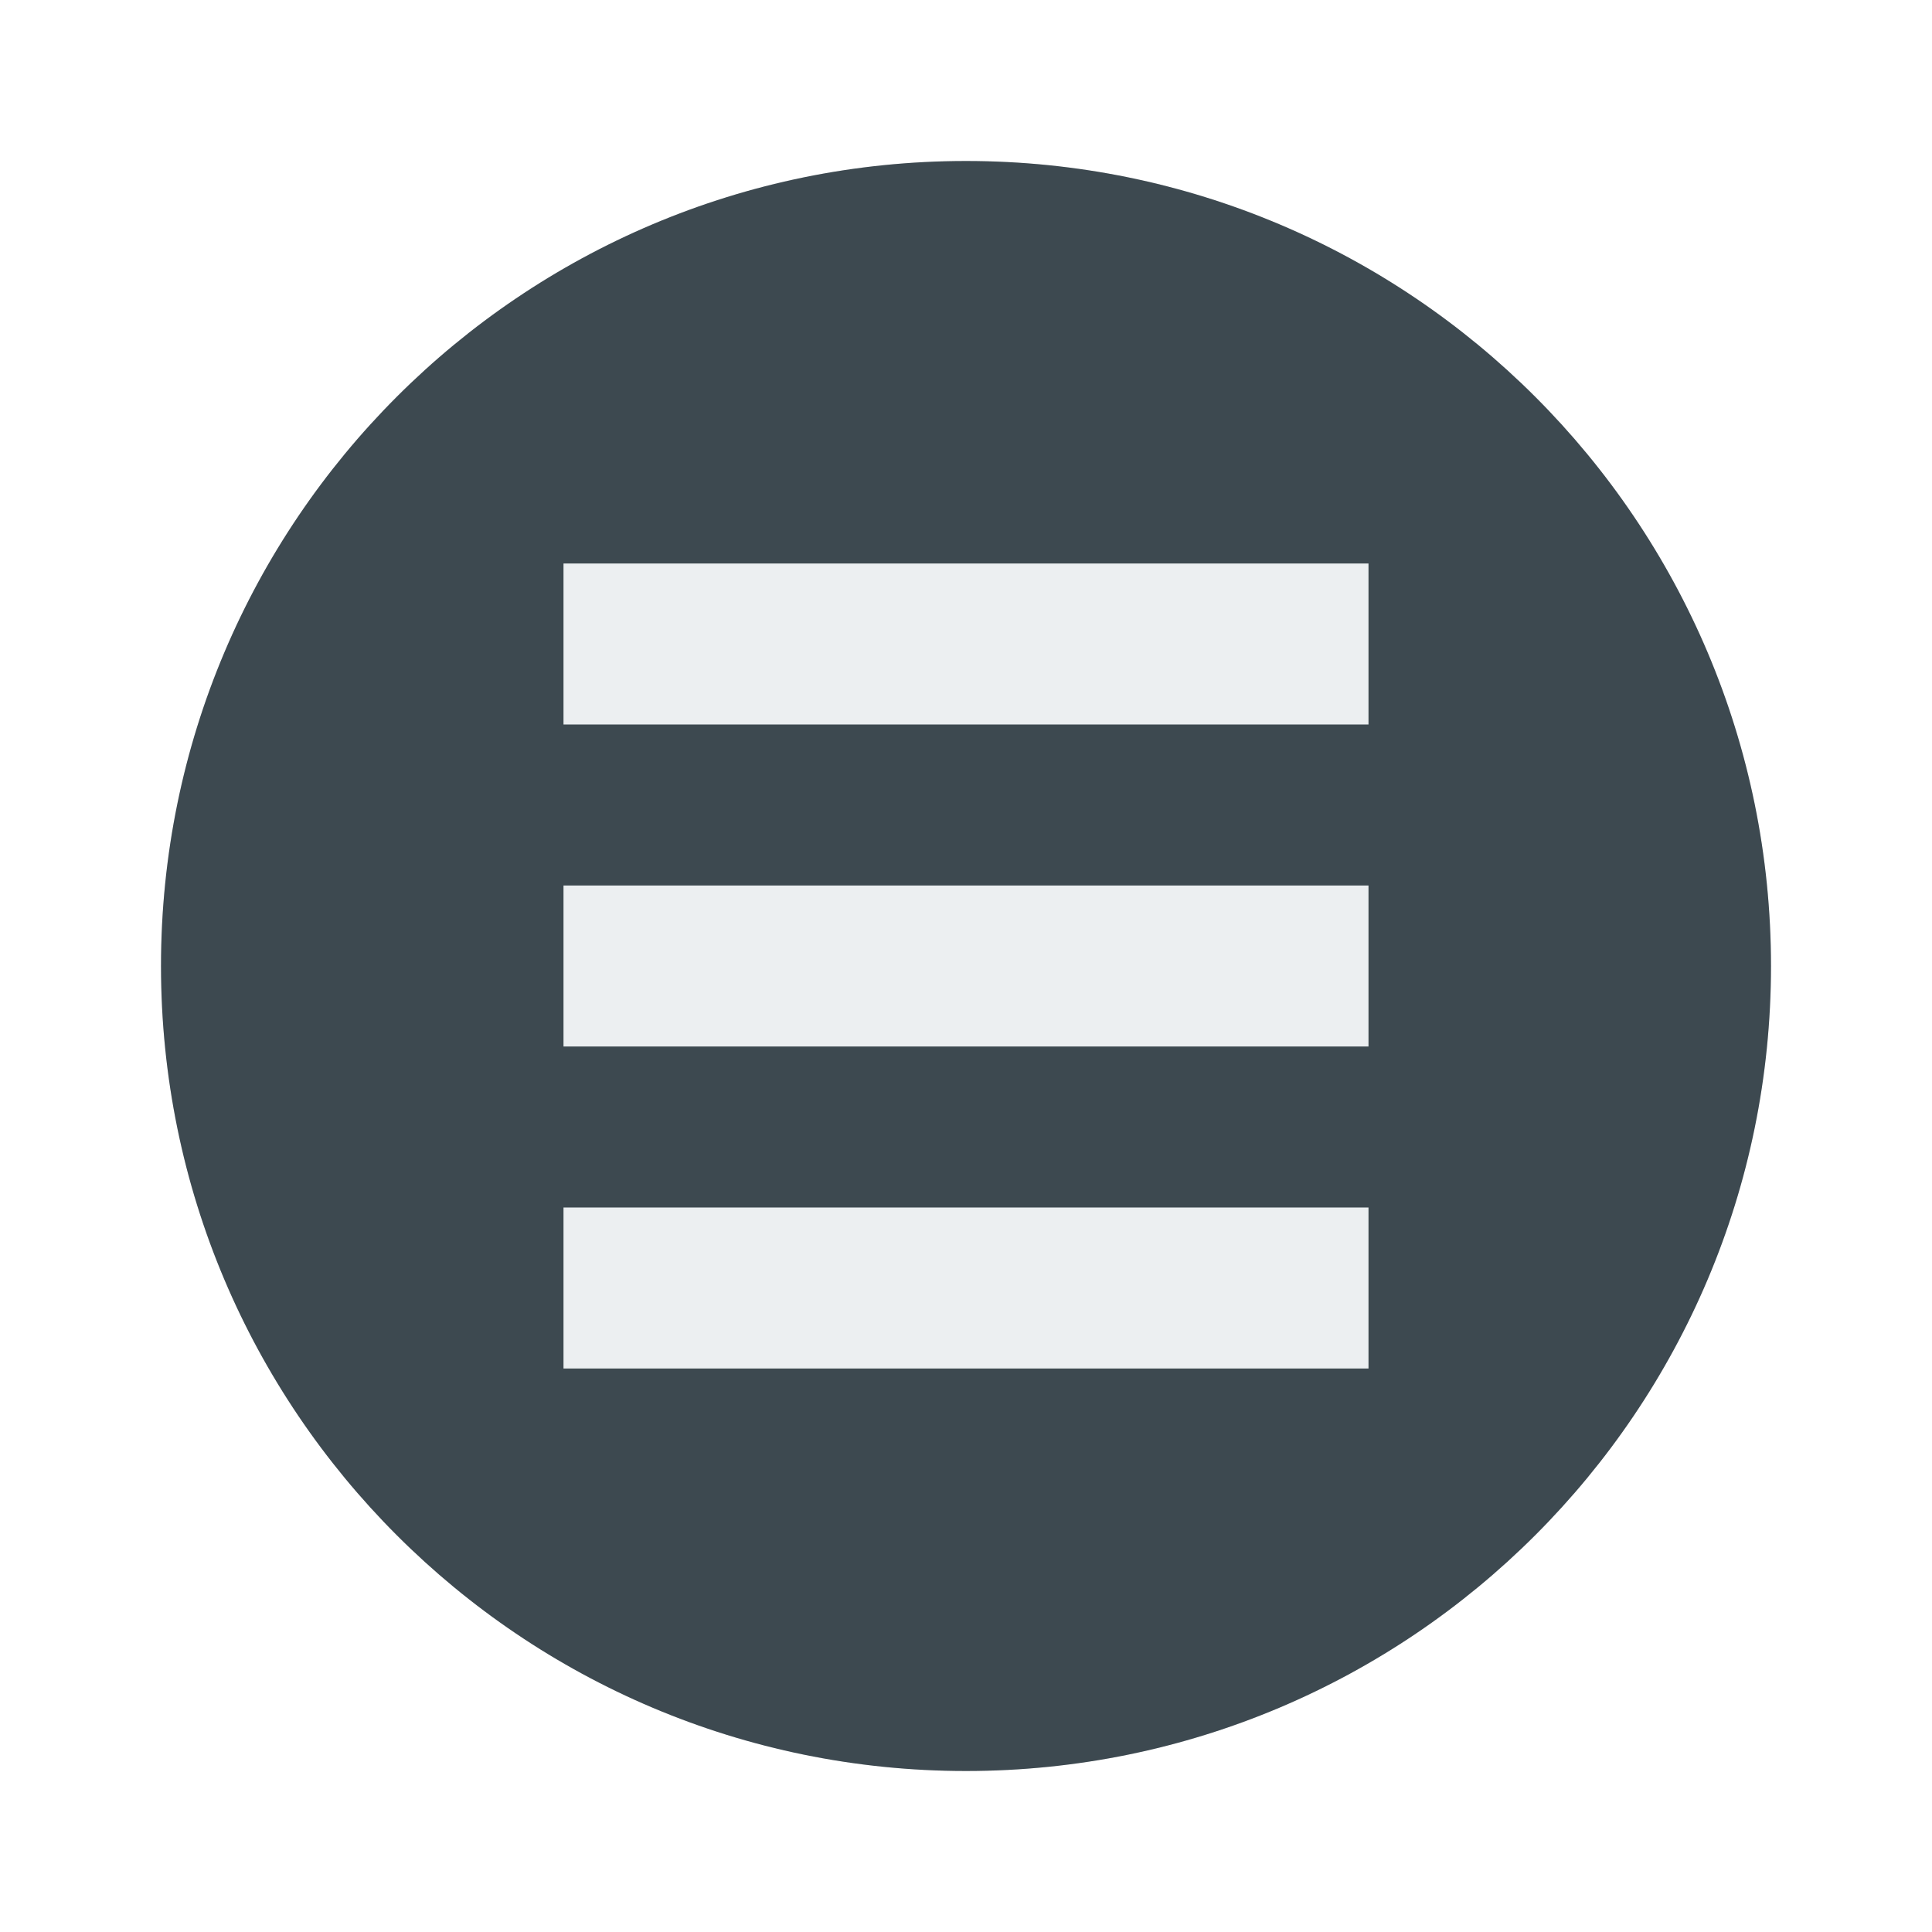
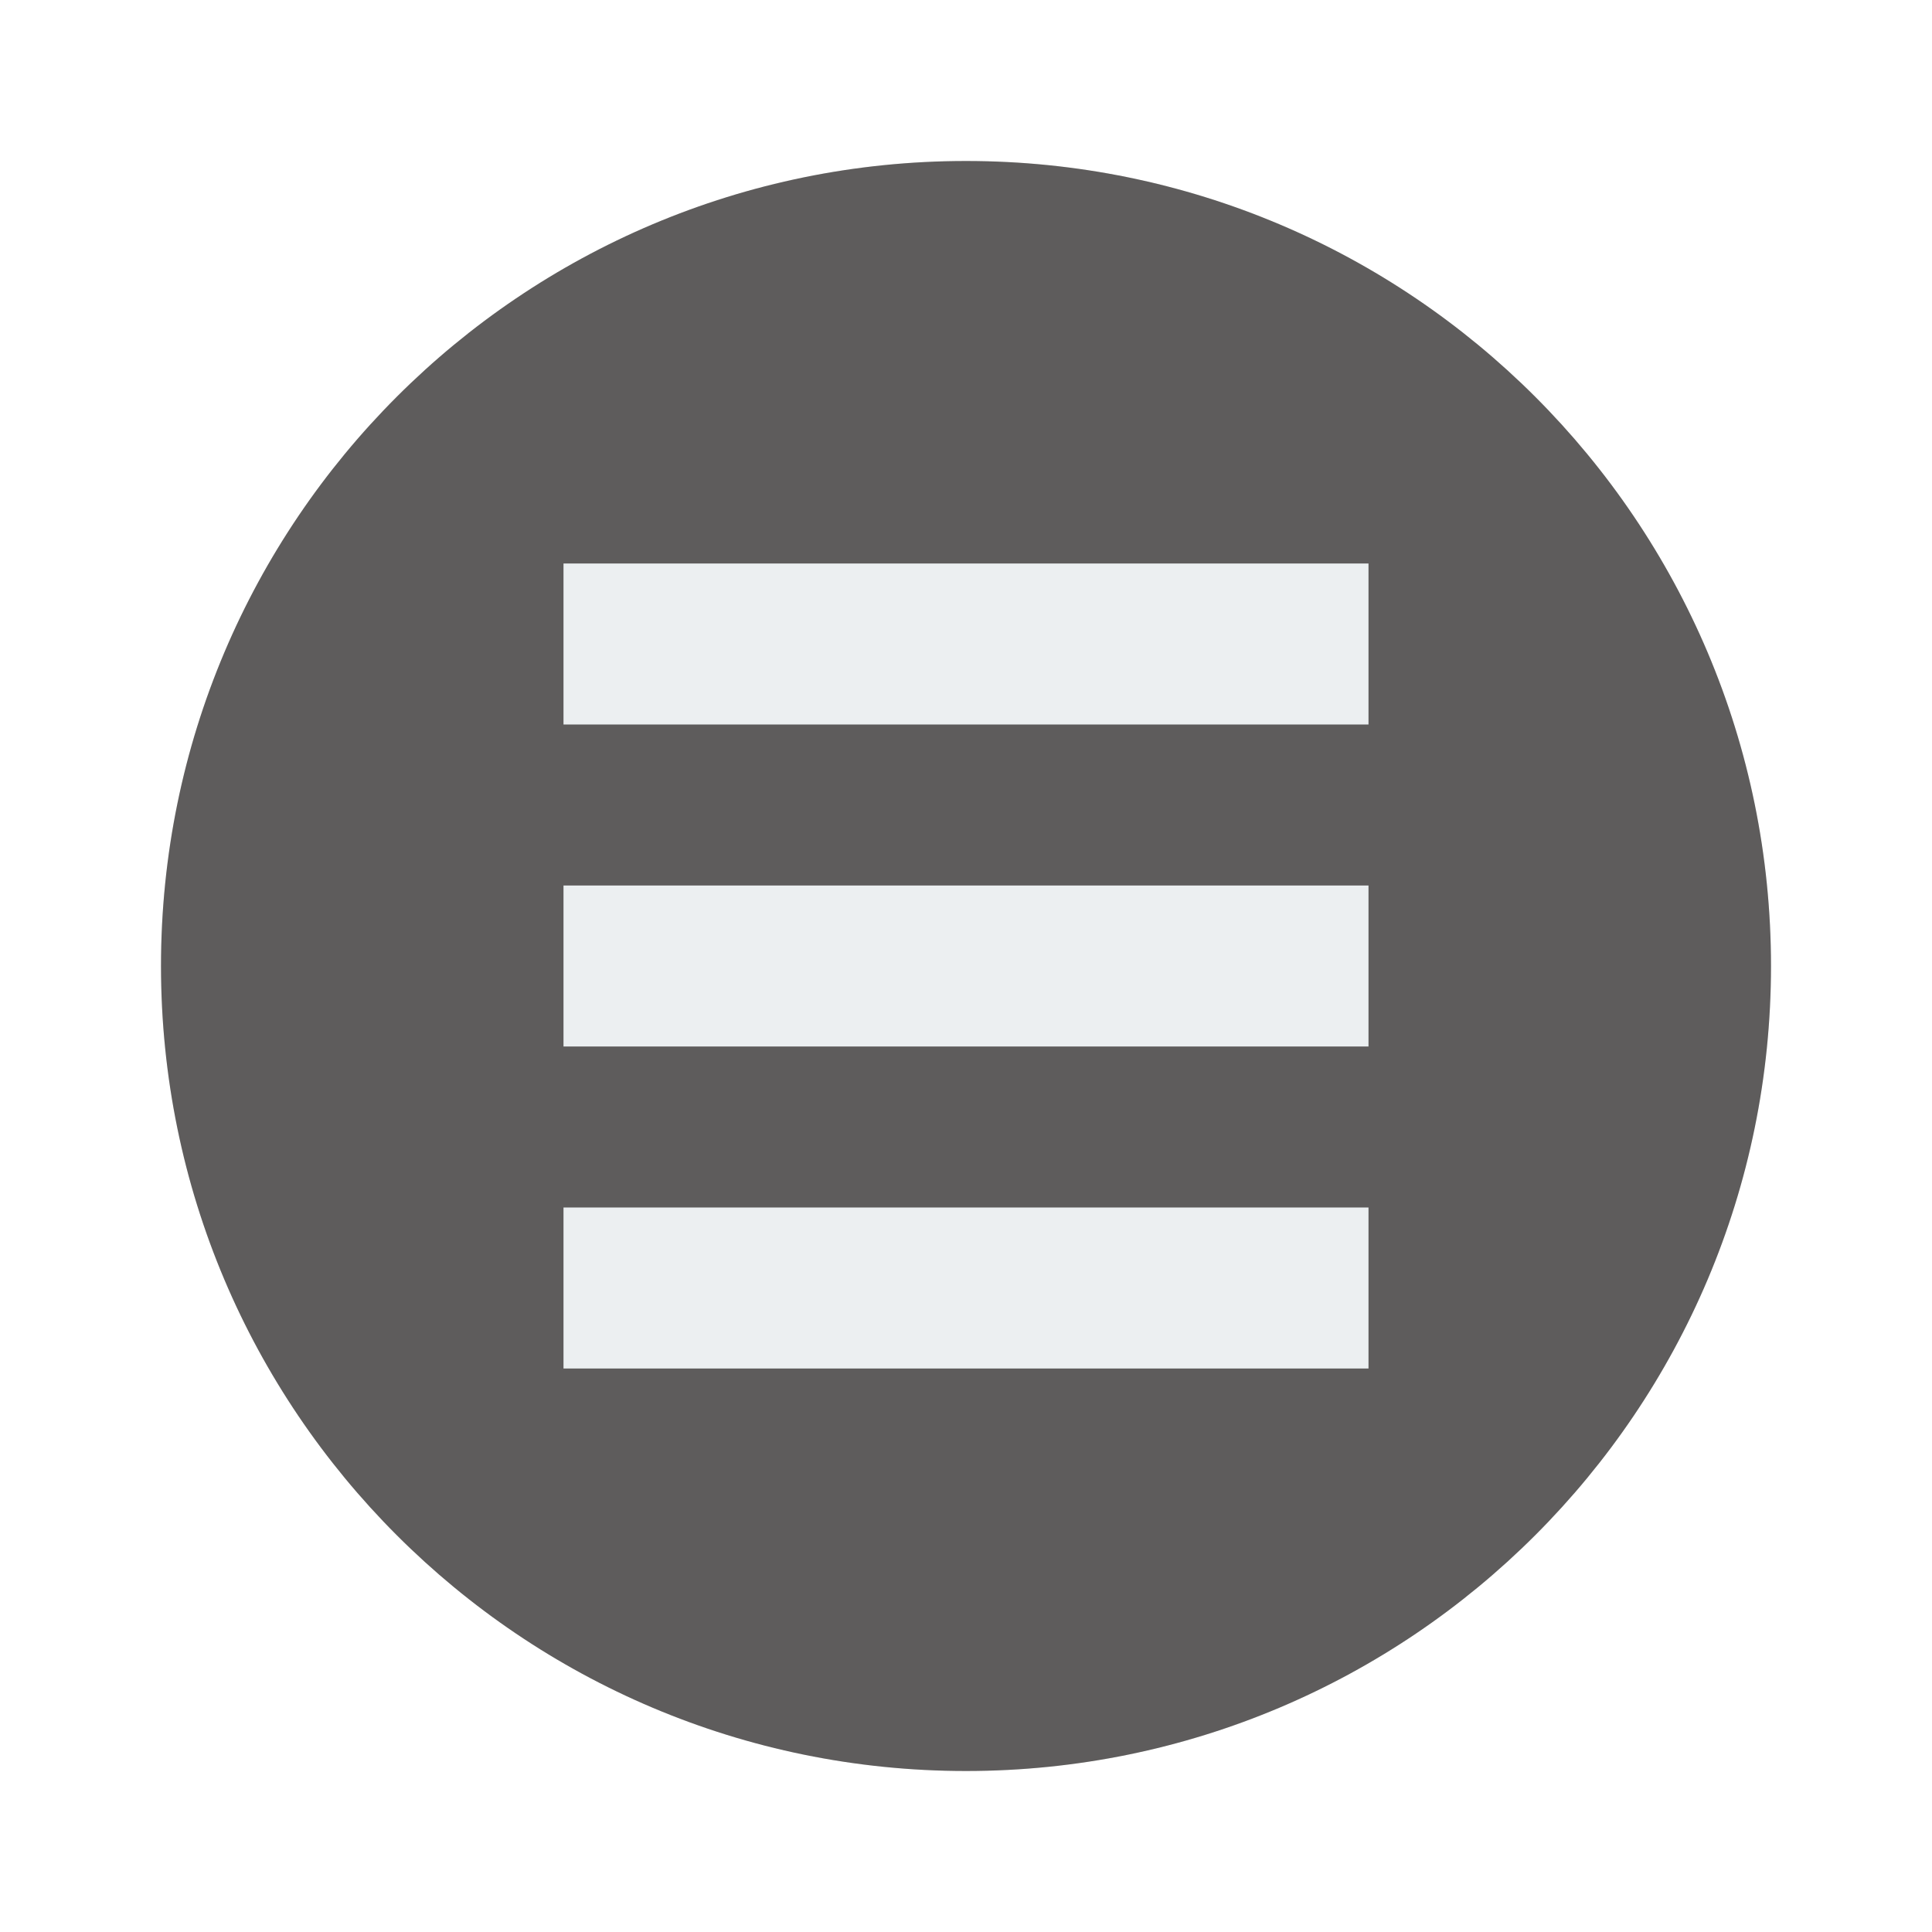
<svg xmlns="http://www.w3.org/2000/svg" width="24" height="24" viewBox="0 0 24 24" id="svg4747" version="1.1">
  <defs id="defs4749" />
  <g id="layer1" transform="translate(0,-1028.362)">
-     <circle style="opacity:1;fill:#2a373e;fill-opacity:1;fill-rule:evenodd;stroke:none;stroke-width:2;stroke-linecap:butt;stroke-linejoin:round;stroke-miterlimit:4;stroke-dasharray:none;stroke-dashoffset:478.437;stroke-opacity:1" id="path4134" cx="12" cy="1040.362" r="10" />
+     <circle style="opacity:1;fill:#4f4d4b;fill-opacity:1;fill-rule:evenodd;stroke:none;stroke-width:2;stroke-linecap:butt;stroke-linejoin:round;stroke-miterlimit:4;stroke-dasharray:none;stroke-dashoffset:478.437;stroke-opacity:1" id="path4134" cx="12" cy="1040.362" r="10" />
    <circle style="opacity:1;fill:#eceff1;fill-opacity:0.1;fill-rule:evenodd;stroke:none;stroke-width:9.605;stroke-linecap:butt;stroke-linejoin:round;stroke-miterlimit:4;stroke-dasharray:none;stroke-dashoffset:478.437;stroke-opacity:0.75" id="path5326" cx="12" cy="1040.362" r="10" />
    <rect style="opacity:1;fill:#eceff1;fill-opacity:1;fill-rule:evenodd;stroke:none;stroke-width:0;stroke-linecap:square;stroke-linejoin:round;stroke-miterlimit:4;stroke-dasharray:none;stroke-dashoffset:478.437;stroke-opacity:0.4" id="rect4737-7" width="10" height="2" x="7" y="1043.362" />
    <rect style="opacity:1;fill:#eceff1;fill-opacity:1;fill-rule:evenodd;stroke:none;stroke-width:0;stroke-linecap:square;stroke-linejoin:round;stroke-miterlimit:4;stroke-dasharray:none;stroke-dashoffset:478.437;stroke-opacity:0.4" id="rect4737-7-8" width="10" height="2" x="7" y="1039.362" />
    <rect style="opacity:1;fill:#eceff1;fill-opacity:1;fill-rule:evenodd;stroke:none;stroke-width:0;stroke-linecap:square;stroke-linejoin:round;stroke-miterlimit:4;stroke-dasharray:none;stroke-dashoffset:478.437;stroke-opacity:0.4" id="rect4737-7-8-1" width="10" height="2" x="7" y="1035.362" />
  </g>
</svg>
